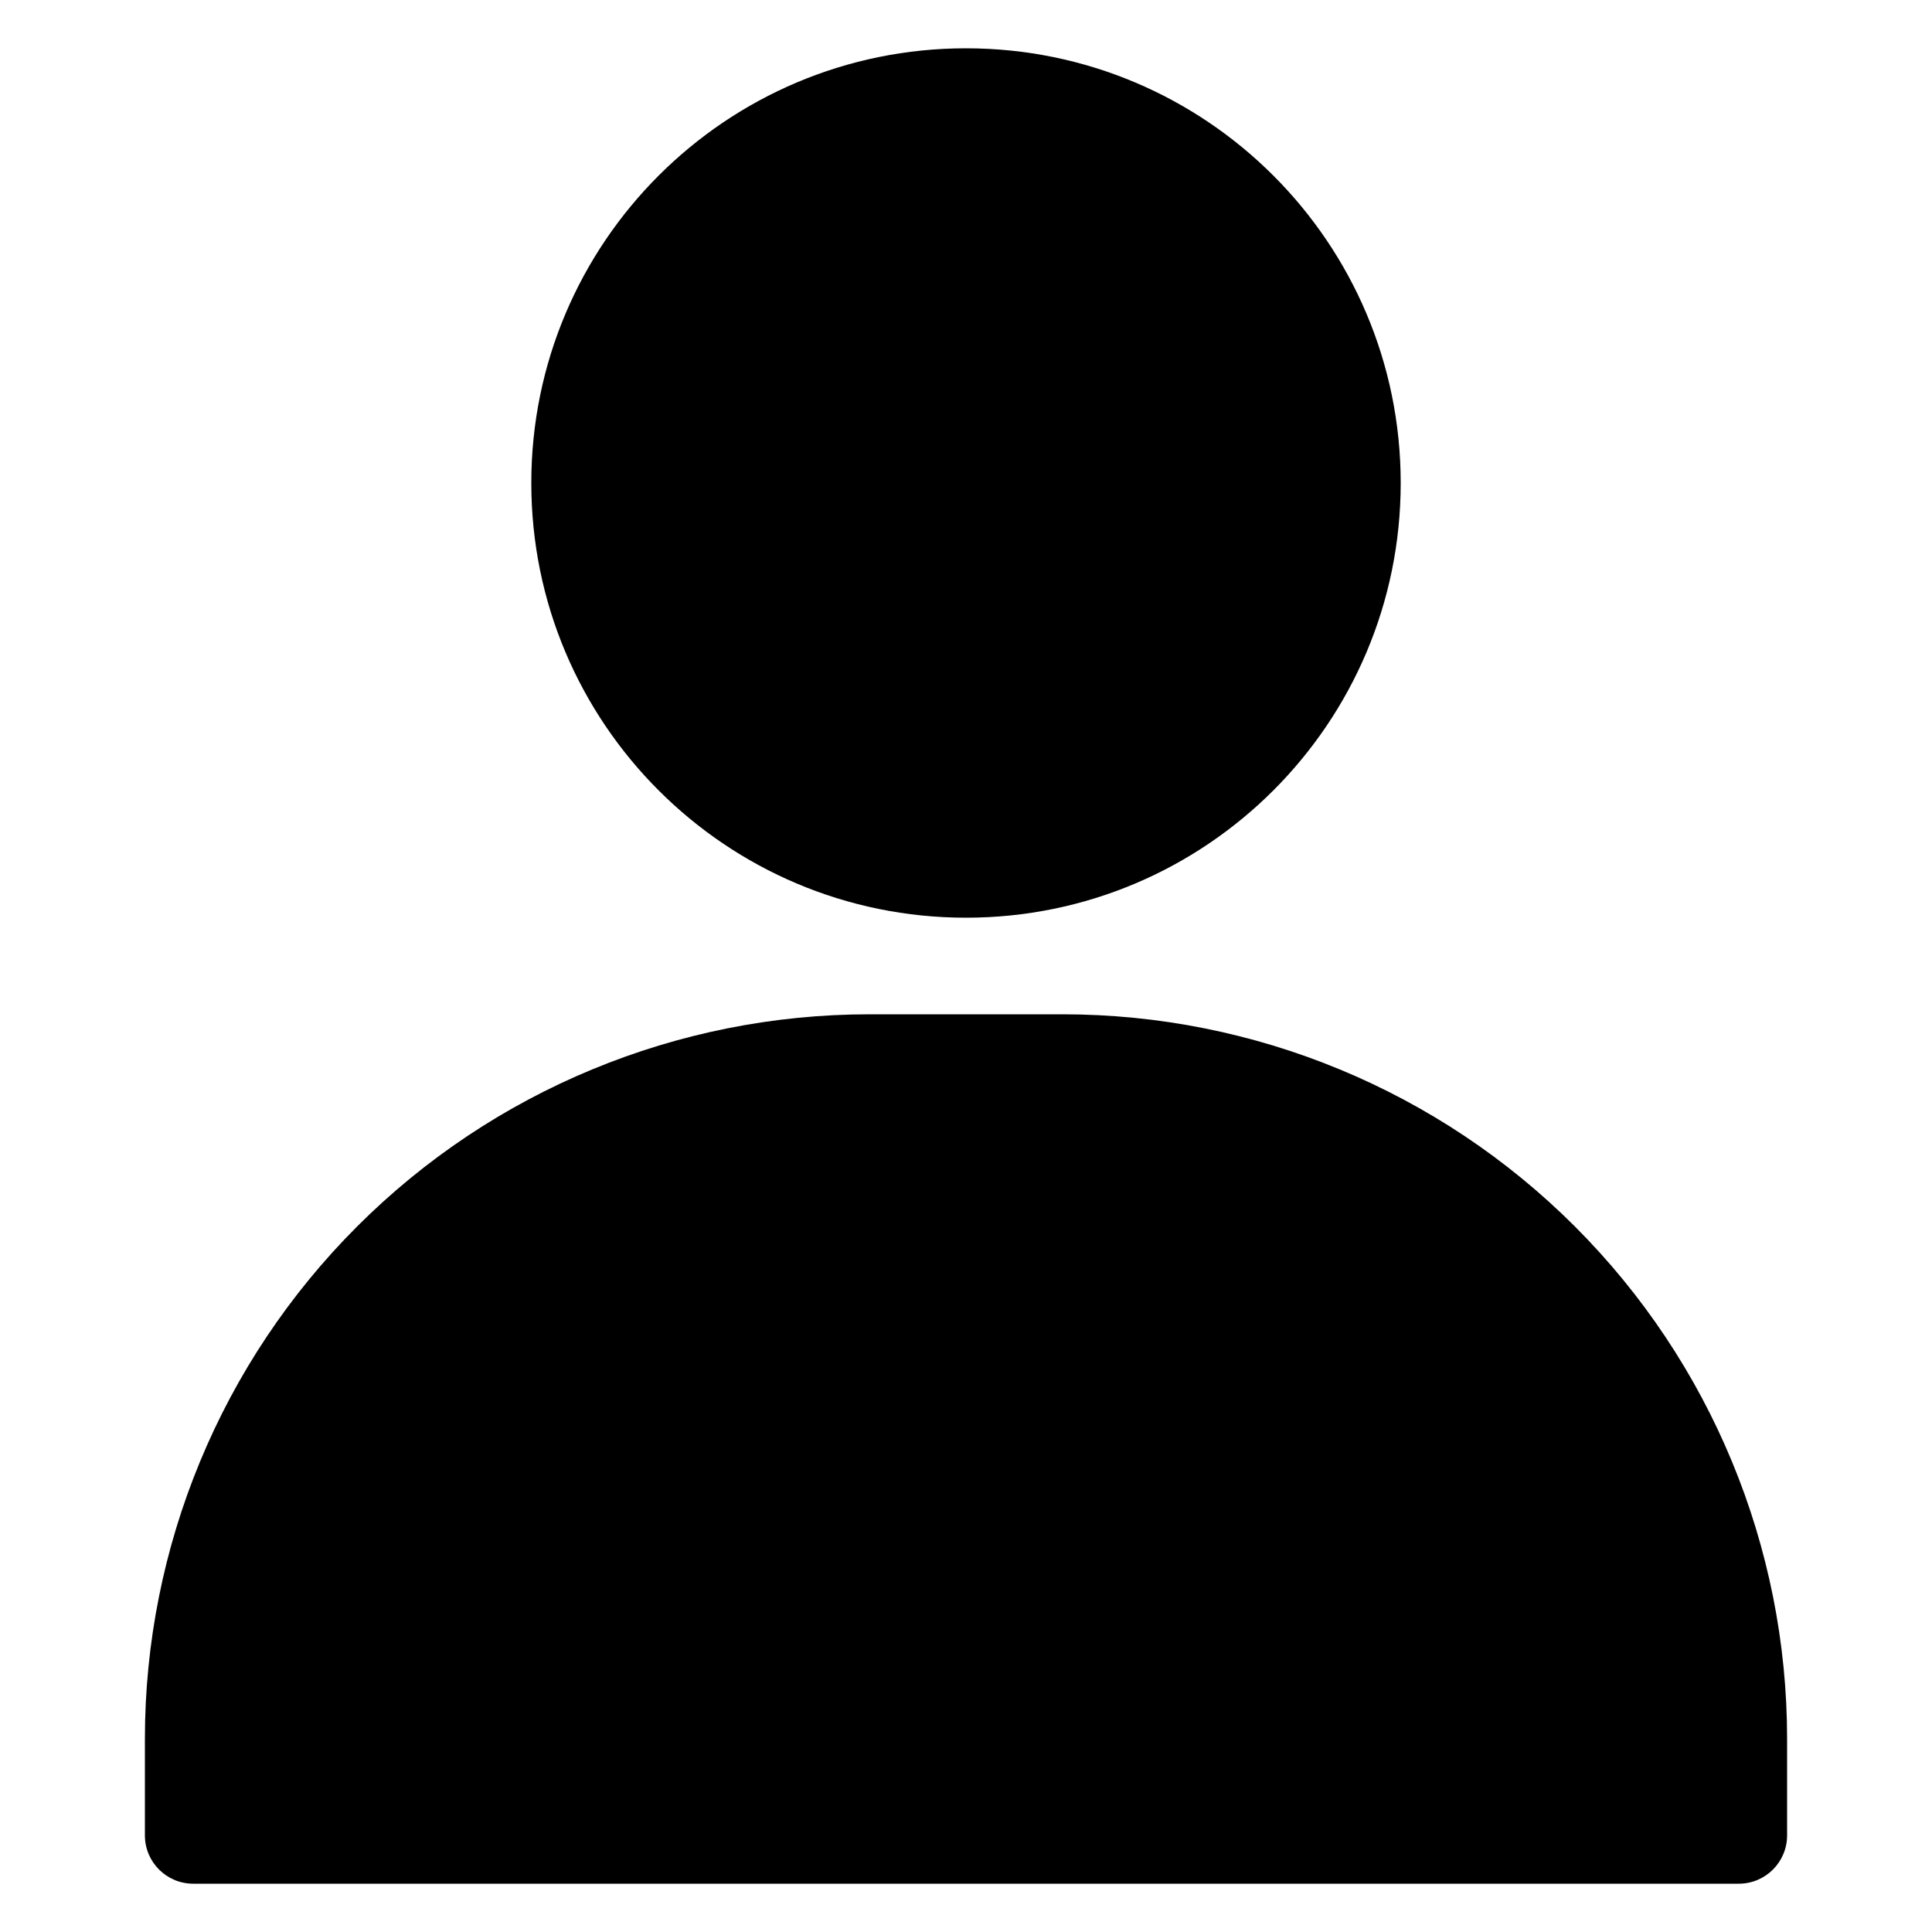
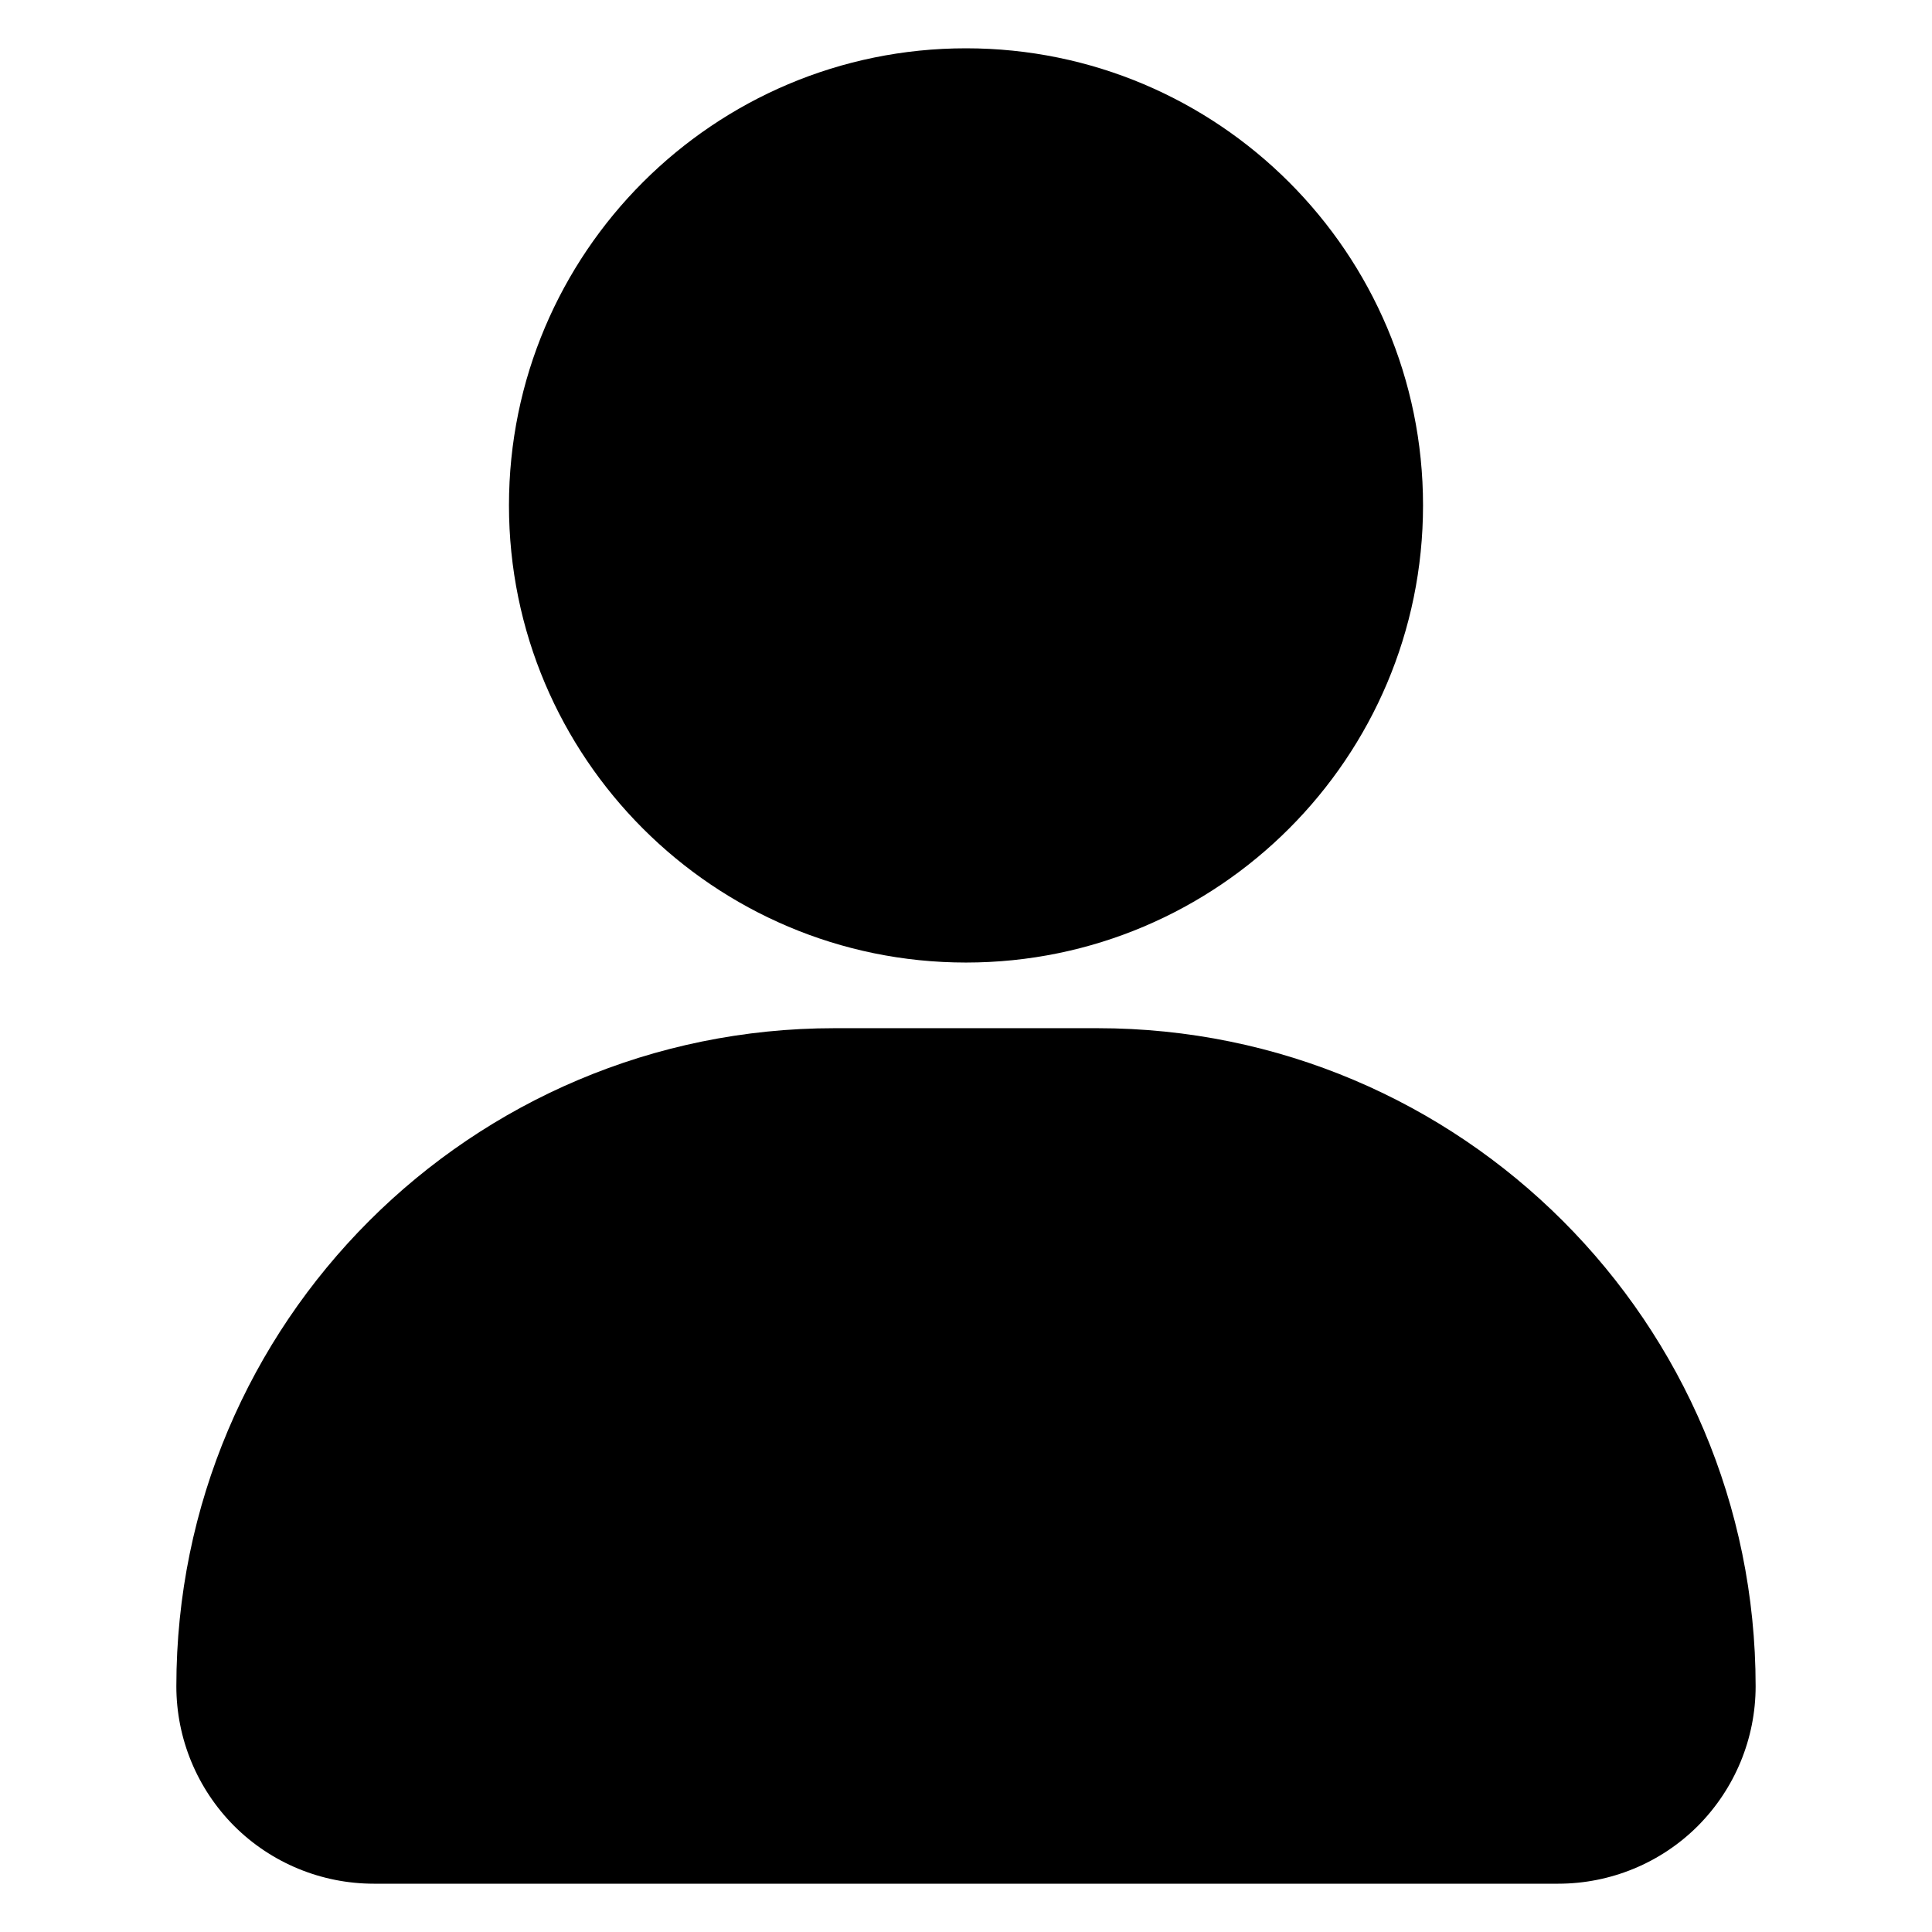
<svg xmlns="http://www.w3.org/2000/svg" id="Layer_1" enable-background="new 0 0 100 100" viewBox="0 0 100 100">
  <g clip-rule="evenodd" fill-rule="evenodd">
-     <circle cx="50" cy="25" r="22.5" />
-     <path d="m92.5 90v5c0 1.38-1.12 2.5-2.5 2.5h-80c-1.38 0-2.5-1.12-2.5-2.5v-5c0-9.945 3.95-19.485 10.983-26.517 7.032-7.033 16.572-10.983 26.517-10.983h10c9.945 0 19.485 3.95 26.517 10.983 7.033 7.032 10.983 16.572 10.983 26.517z" />
+     <path d="m26.344 26.156c0-13.056 10.6-23.656 23.656-23.656s23.656 10.6 23.656 23.656c0 13.056-10.6 23.665-23.656 23.665s-23.656-10.609-23.656-23.665z" />
+     <path d="m90.871 87.282c0 2.71-1.076 5.303-2.99 7.228-1.914 1.915-4.517 2.99-7.228 2.99h-61.307c-2.71 0-5.313-1.076-7.228-2.99-1.915-1.925-2.99-4.517-2.99-7.228 0-18.812 15.251-34.063 34.063-34.063h13.617c18.812-0 34.063 15.251 34.063 34.063z" />
  </g>
</svg>
